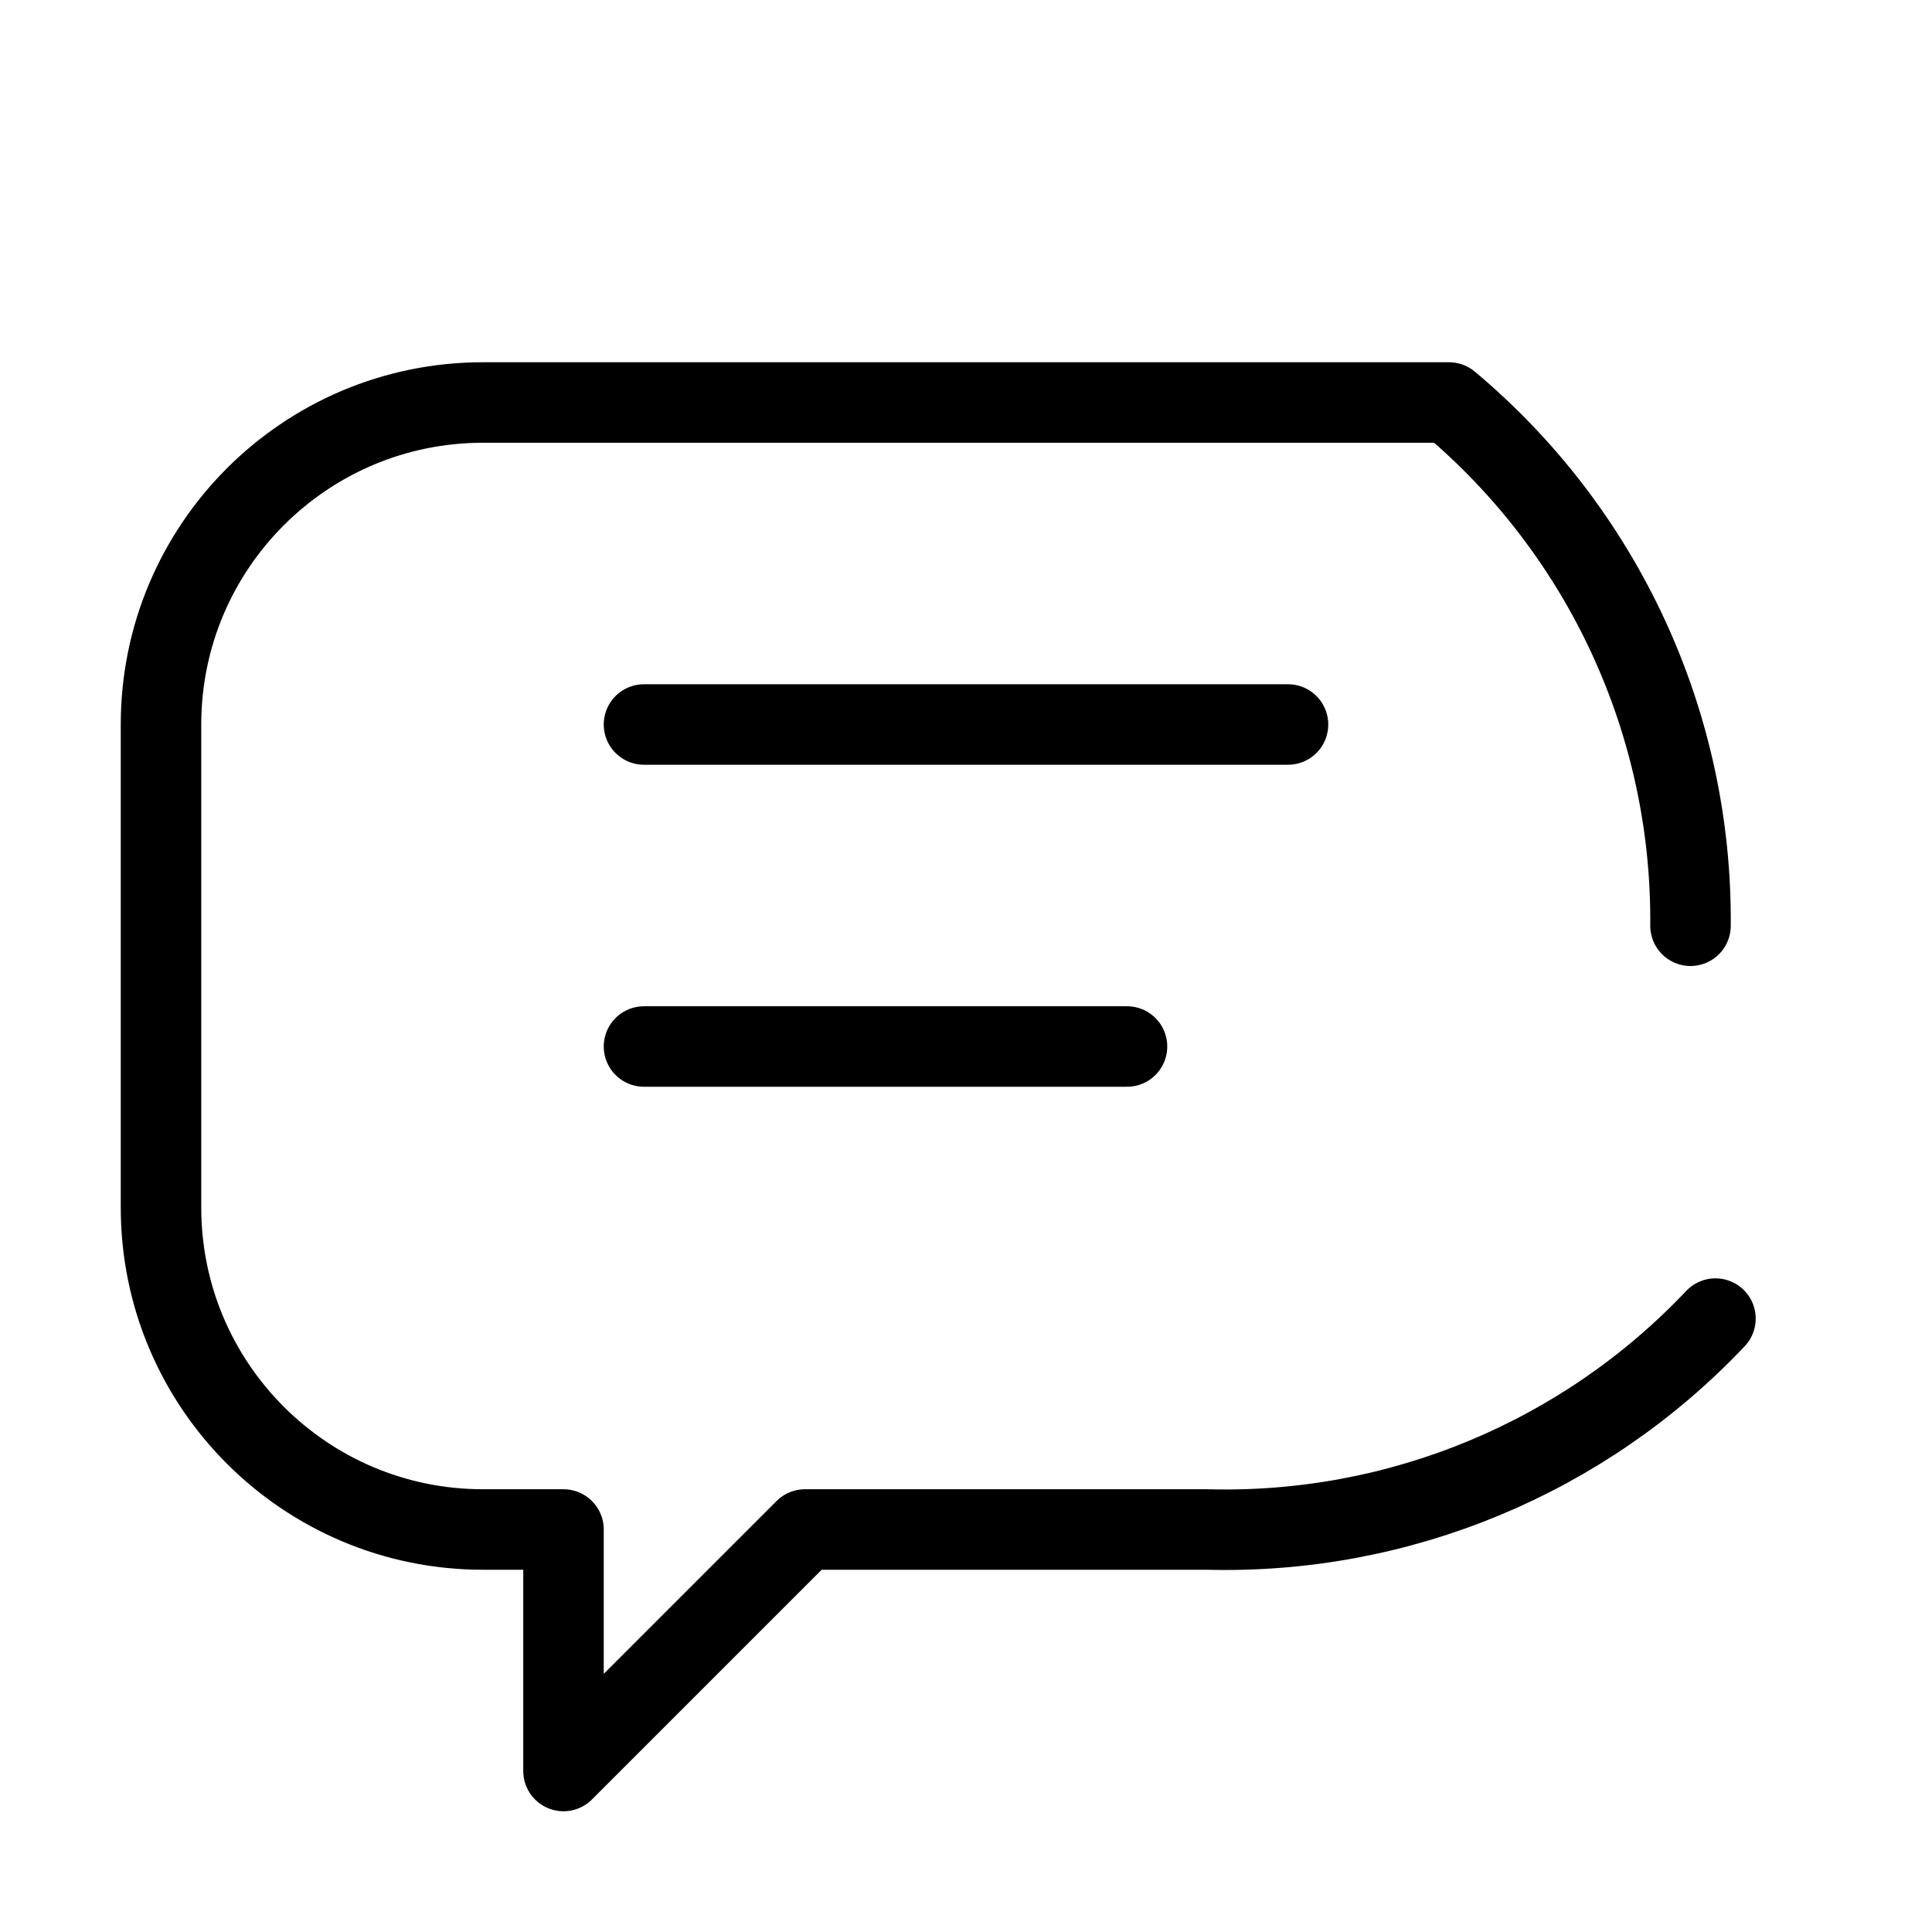
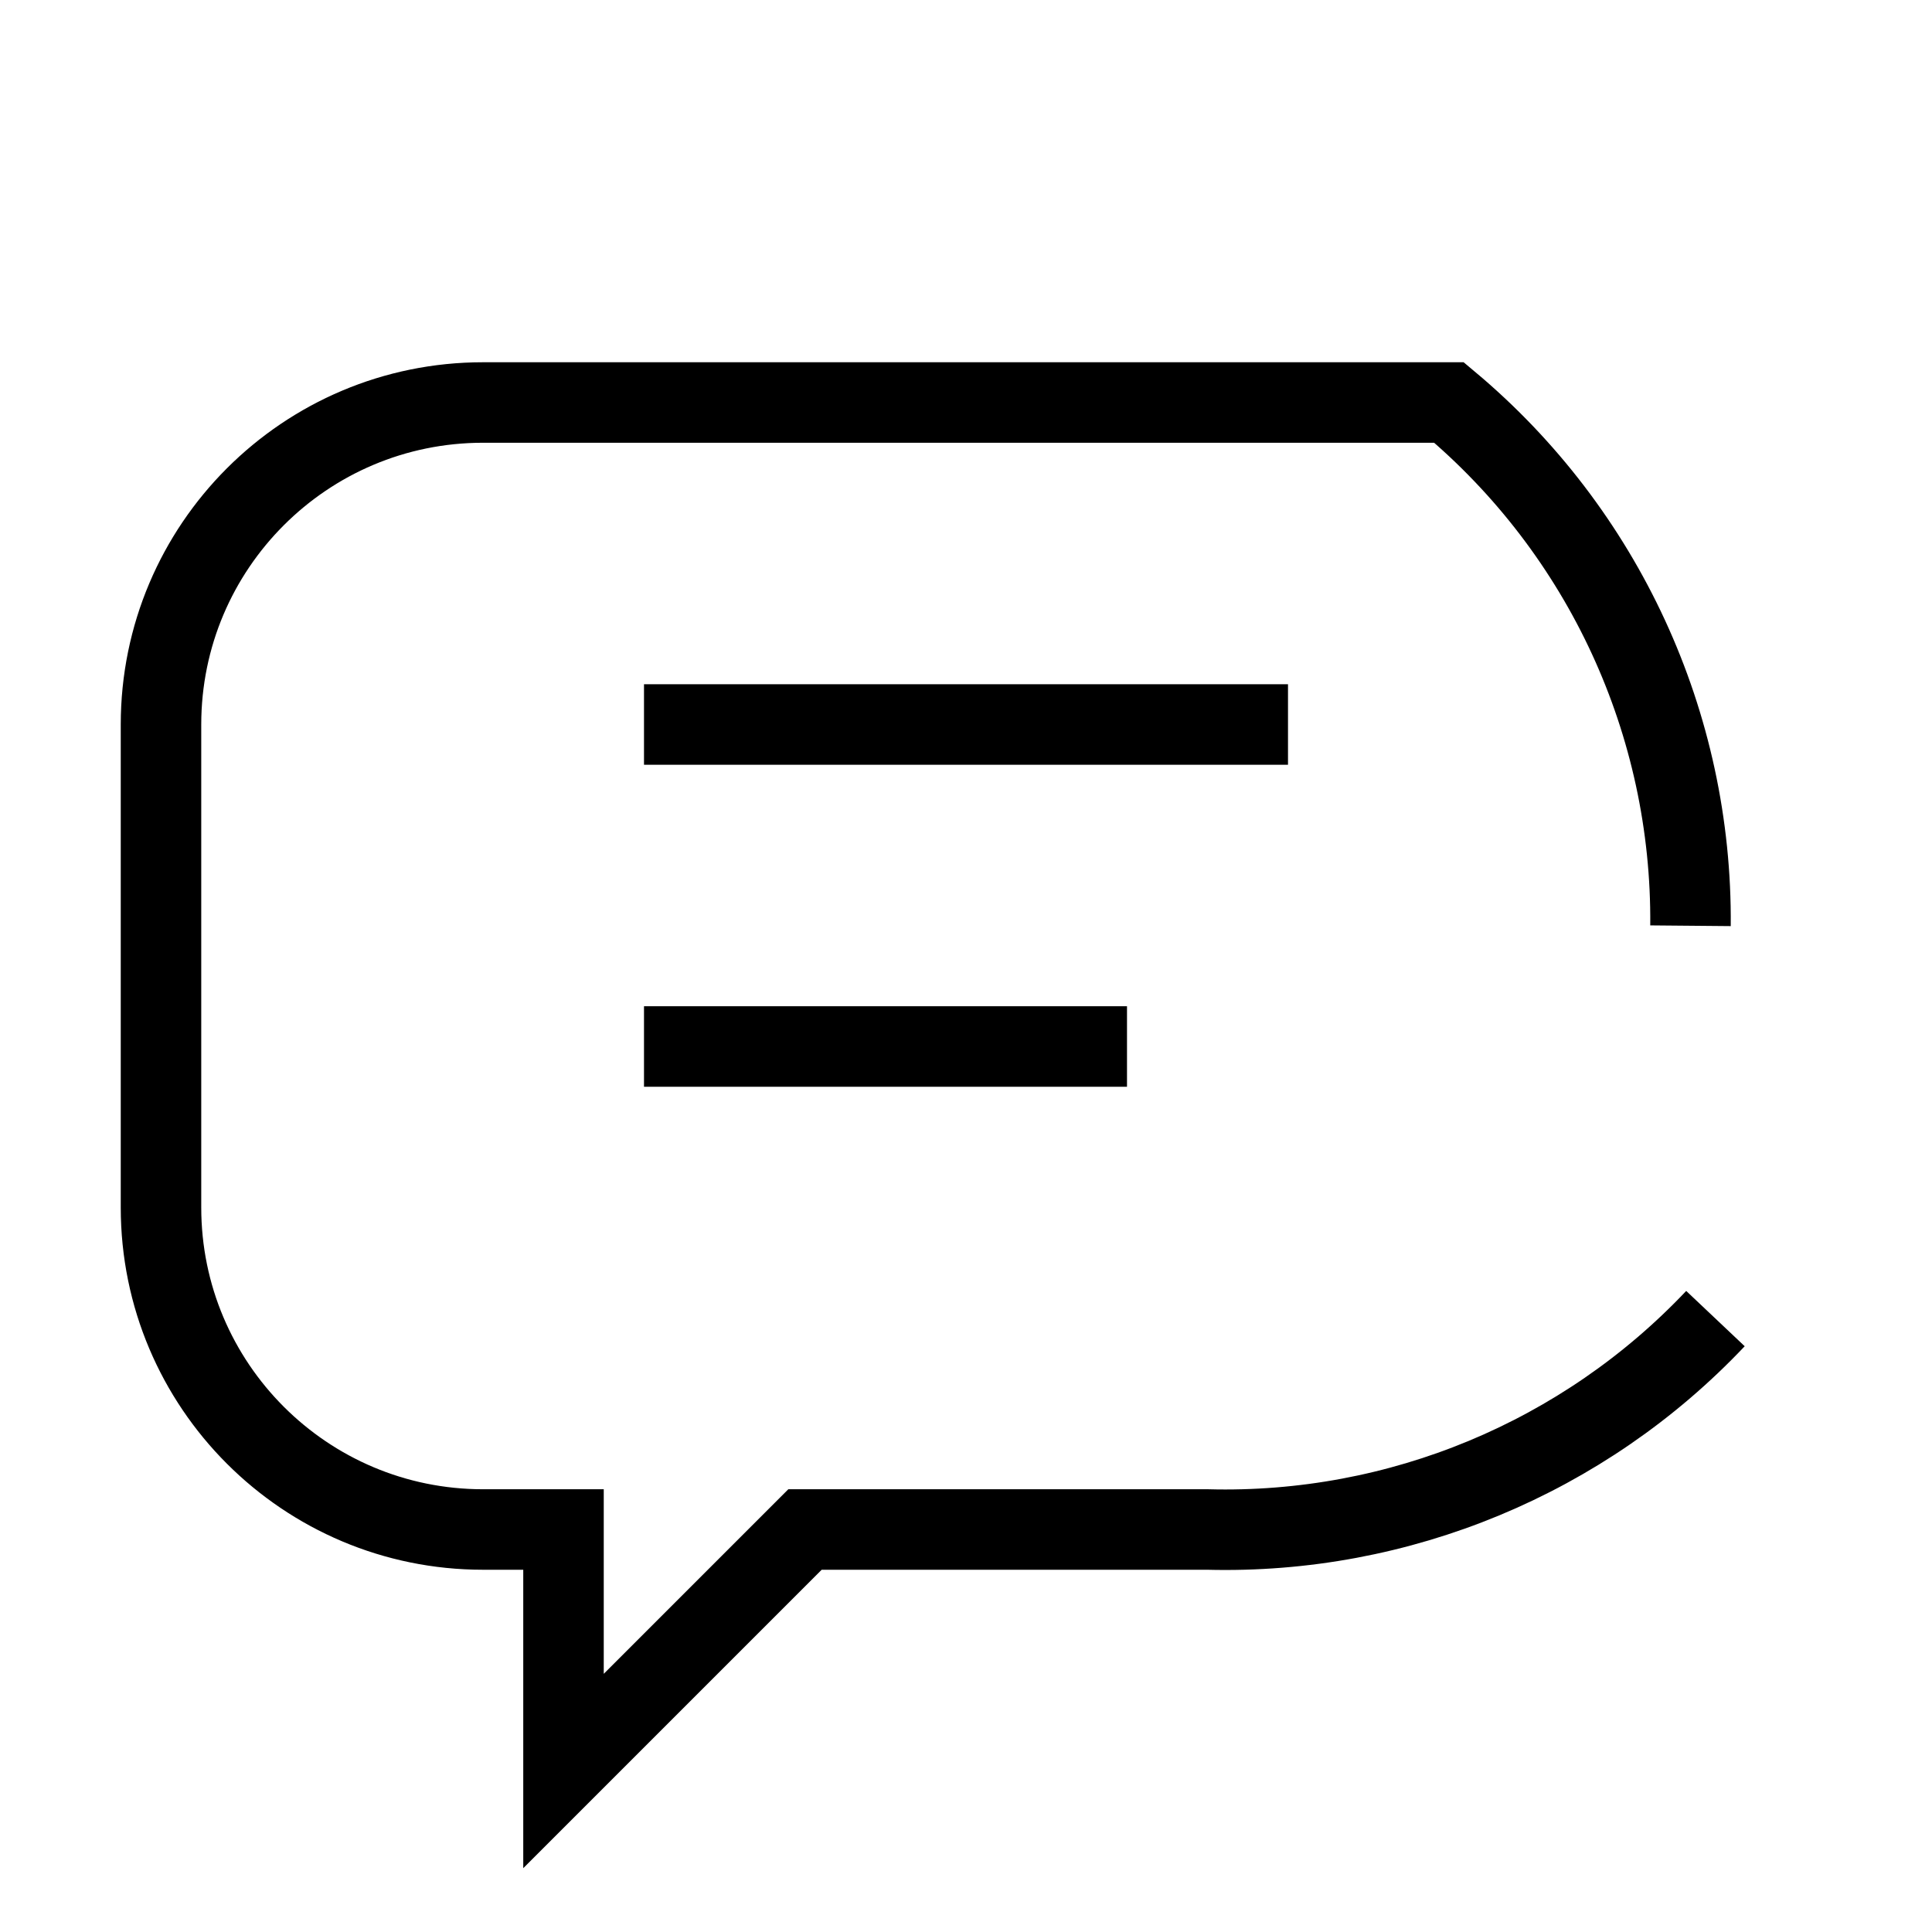
- <svg xmlns="http://www.w3.org/2000/svg" width="24" height="24" viewBox="0 0 24 24" fill="none" stroke="currentColor" strokeWidth="1.5" stroke-linecap="round" stroke-linejoin="round">
+ <svg xmlns="http://www.w3.org/2000/svg" width="24" height="24" viewBox="0 0 24 24" fill="none" stroke="currentColor" strokeWidth="1.5" strokeLinecap="round" strokeLinejoin="round">
  <path d="M21 11.5A8.38 8.38 0 0 0 18 5H6a4 4 0 0 0-4 4v6a4 4 0 0 0 4 4h1v3l3-3h5a8.38 8.38 0 0 0 6.31-2.62M8 9h8m-8 4h6" />
</svg>
